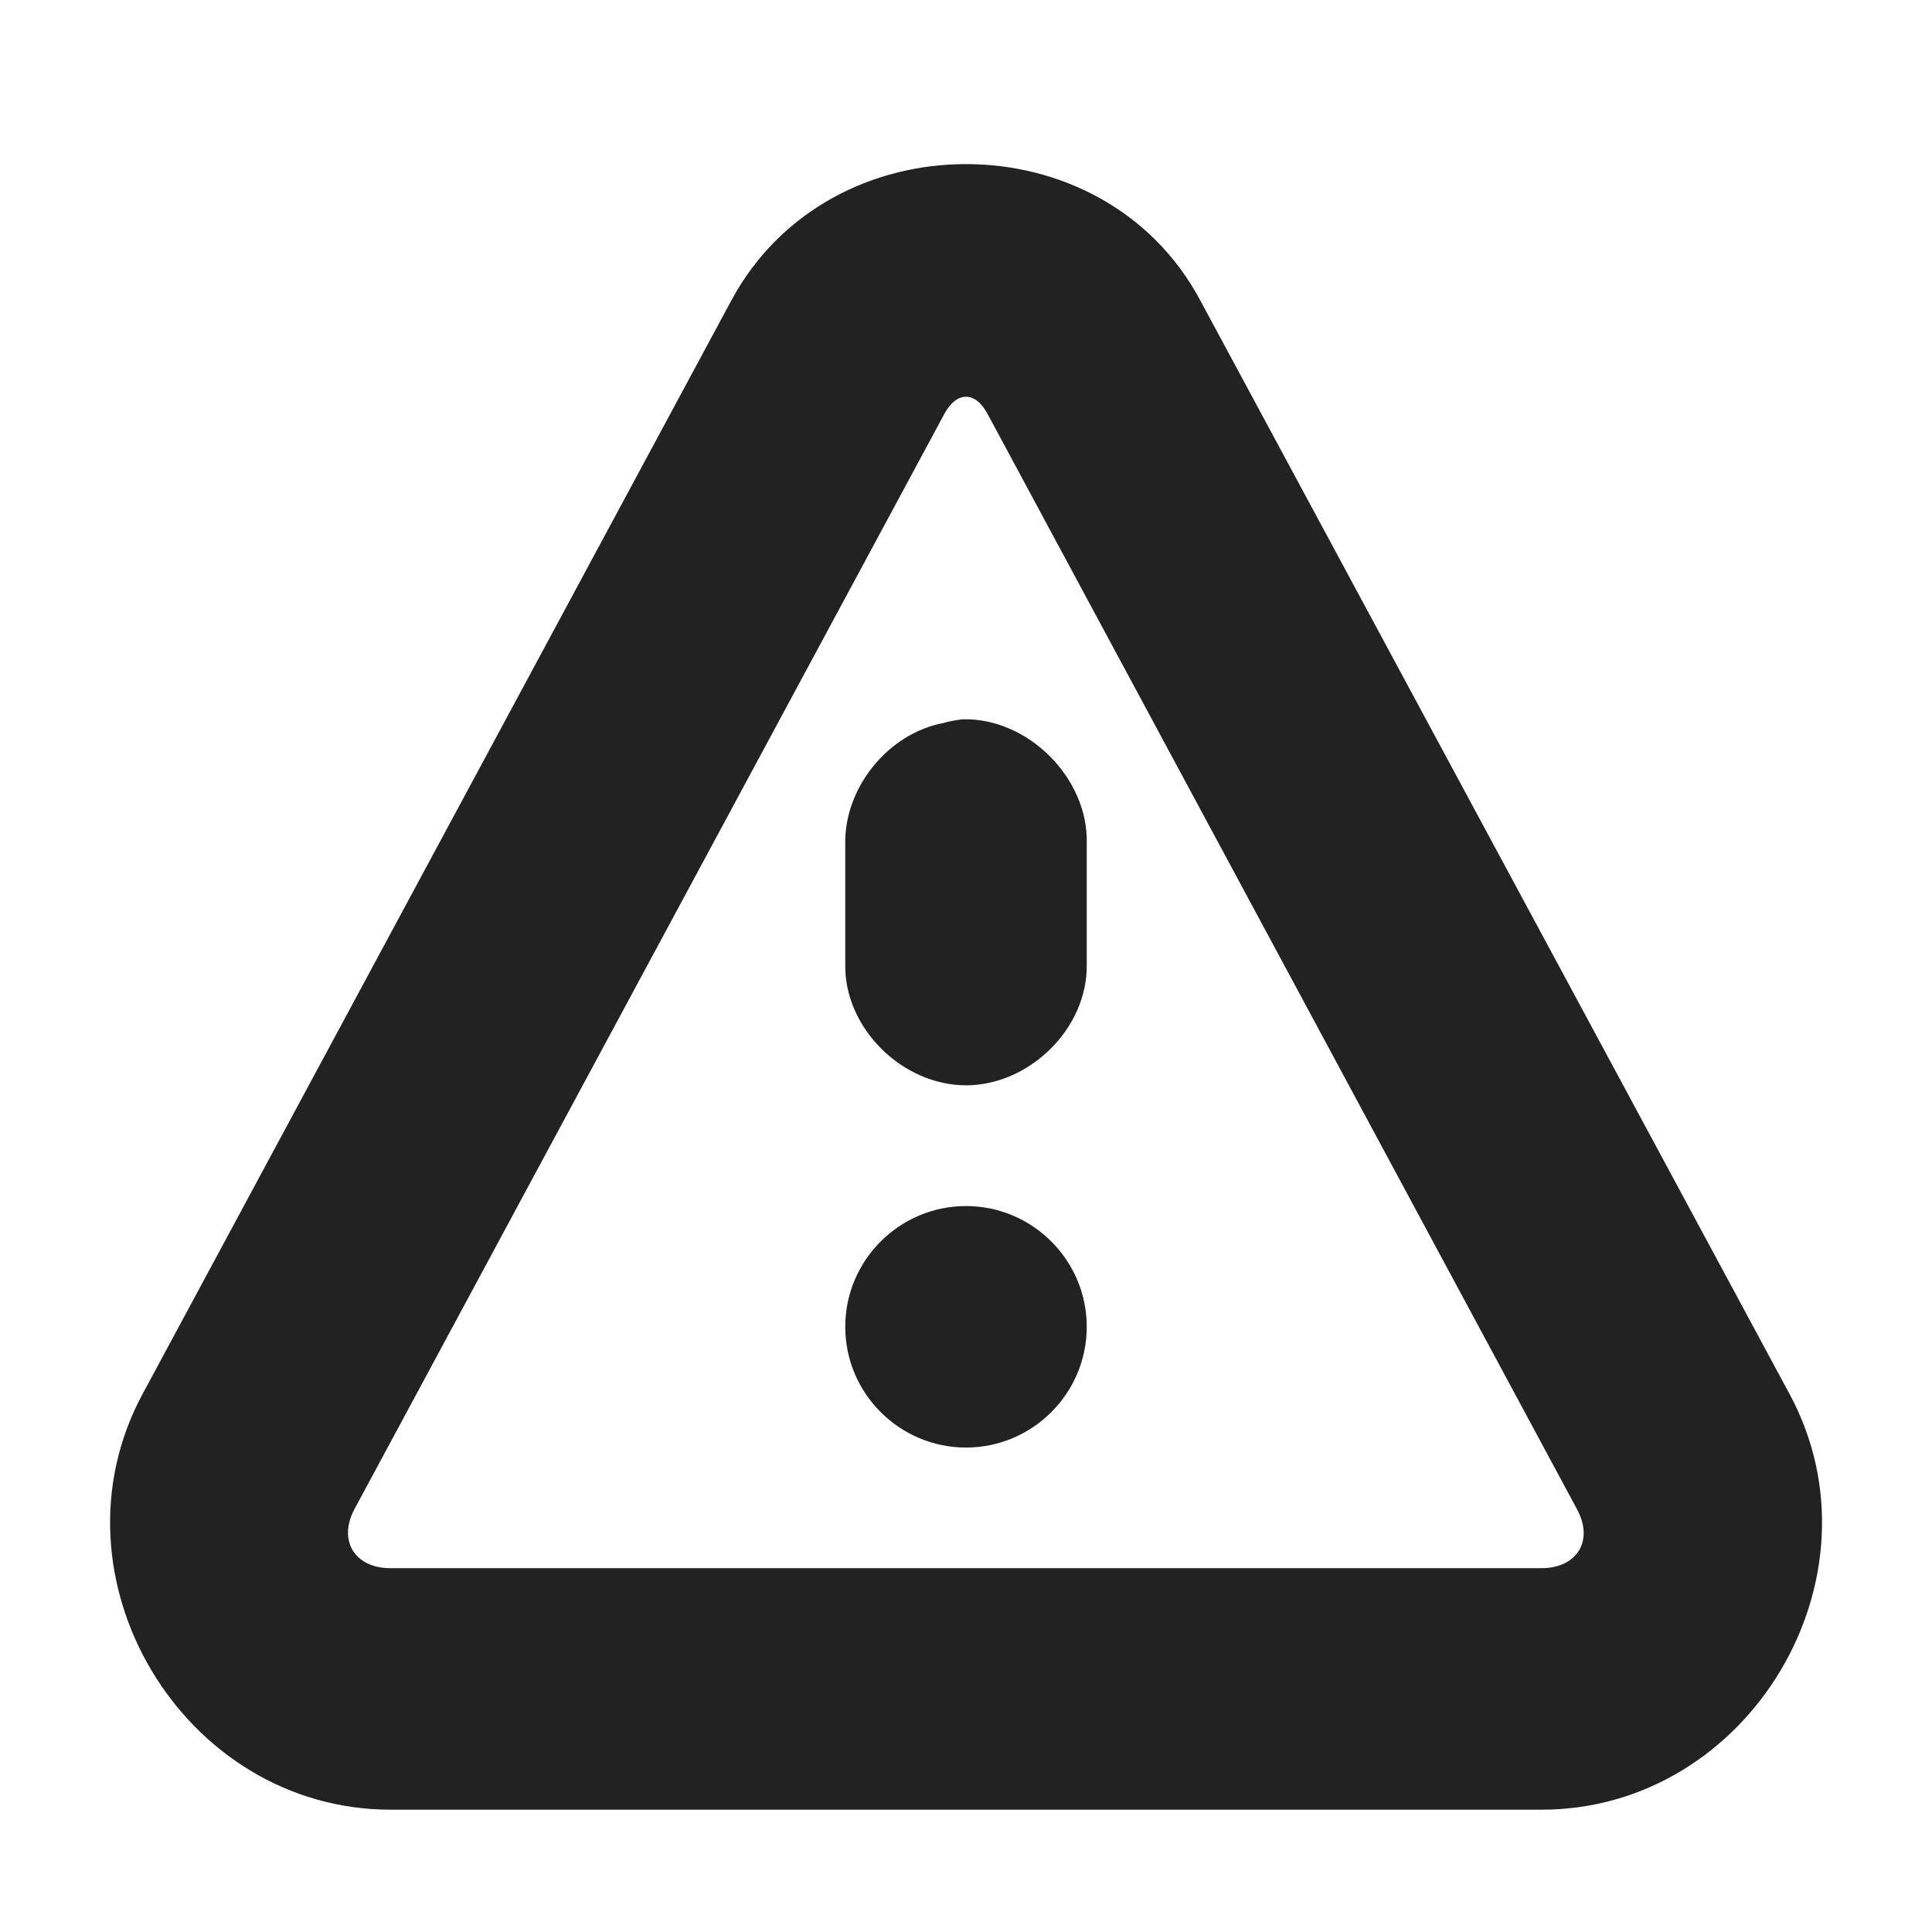
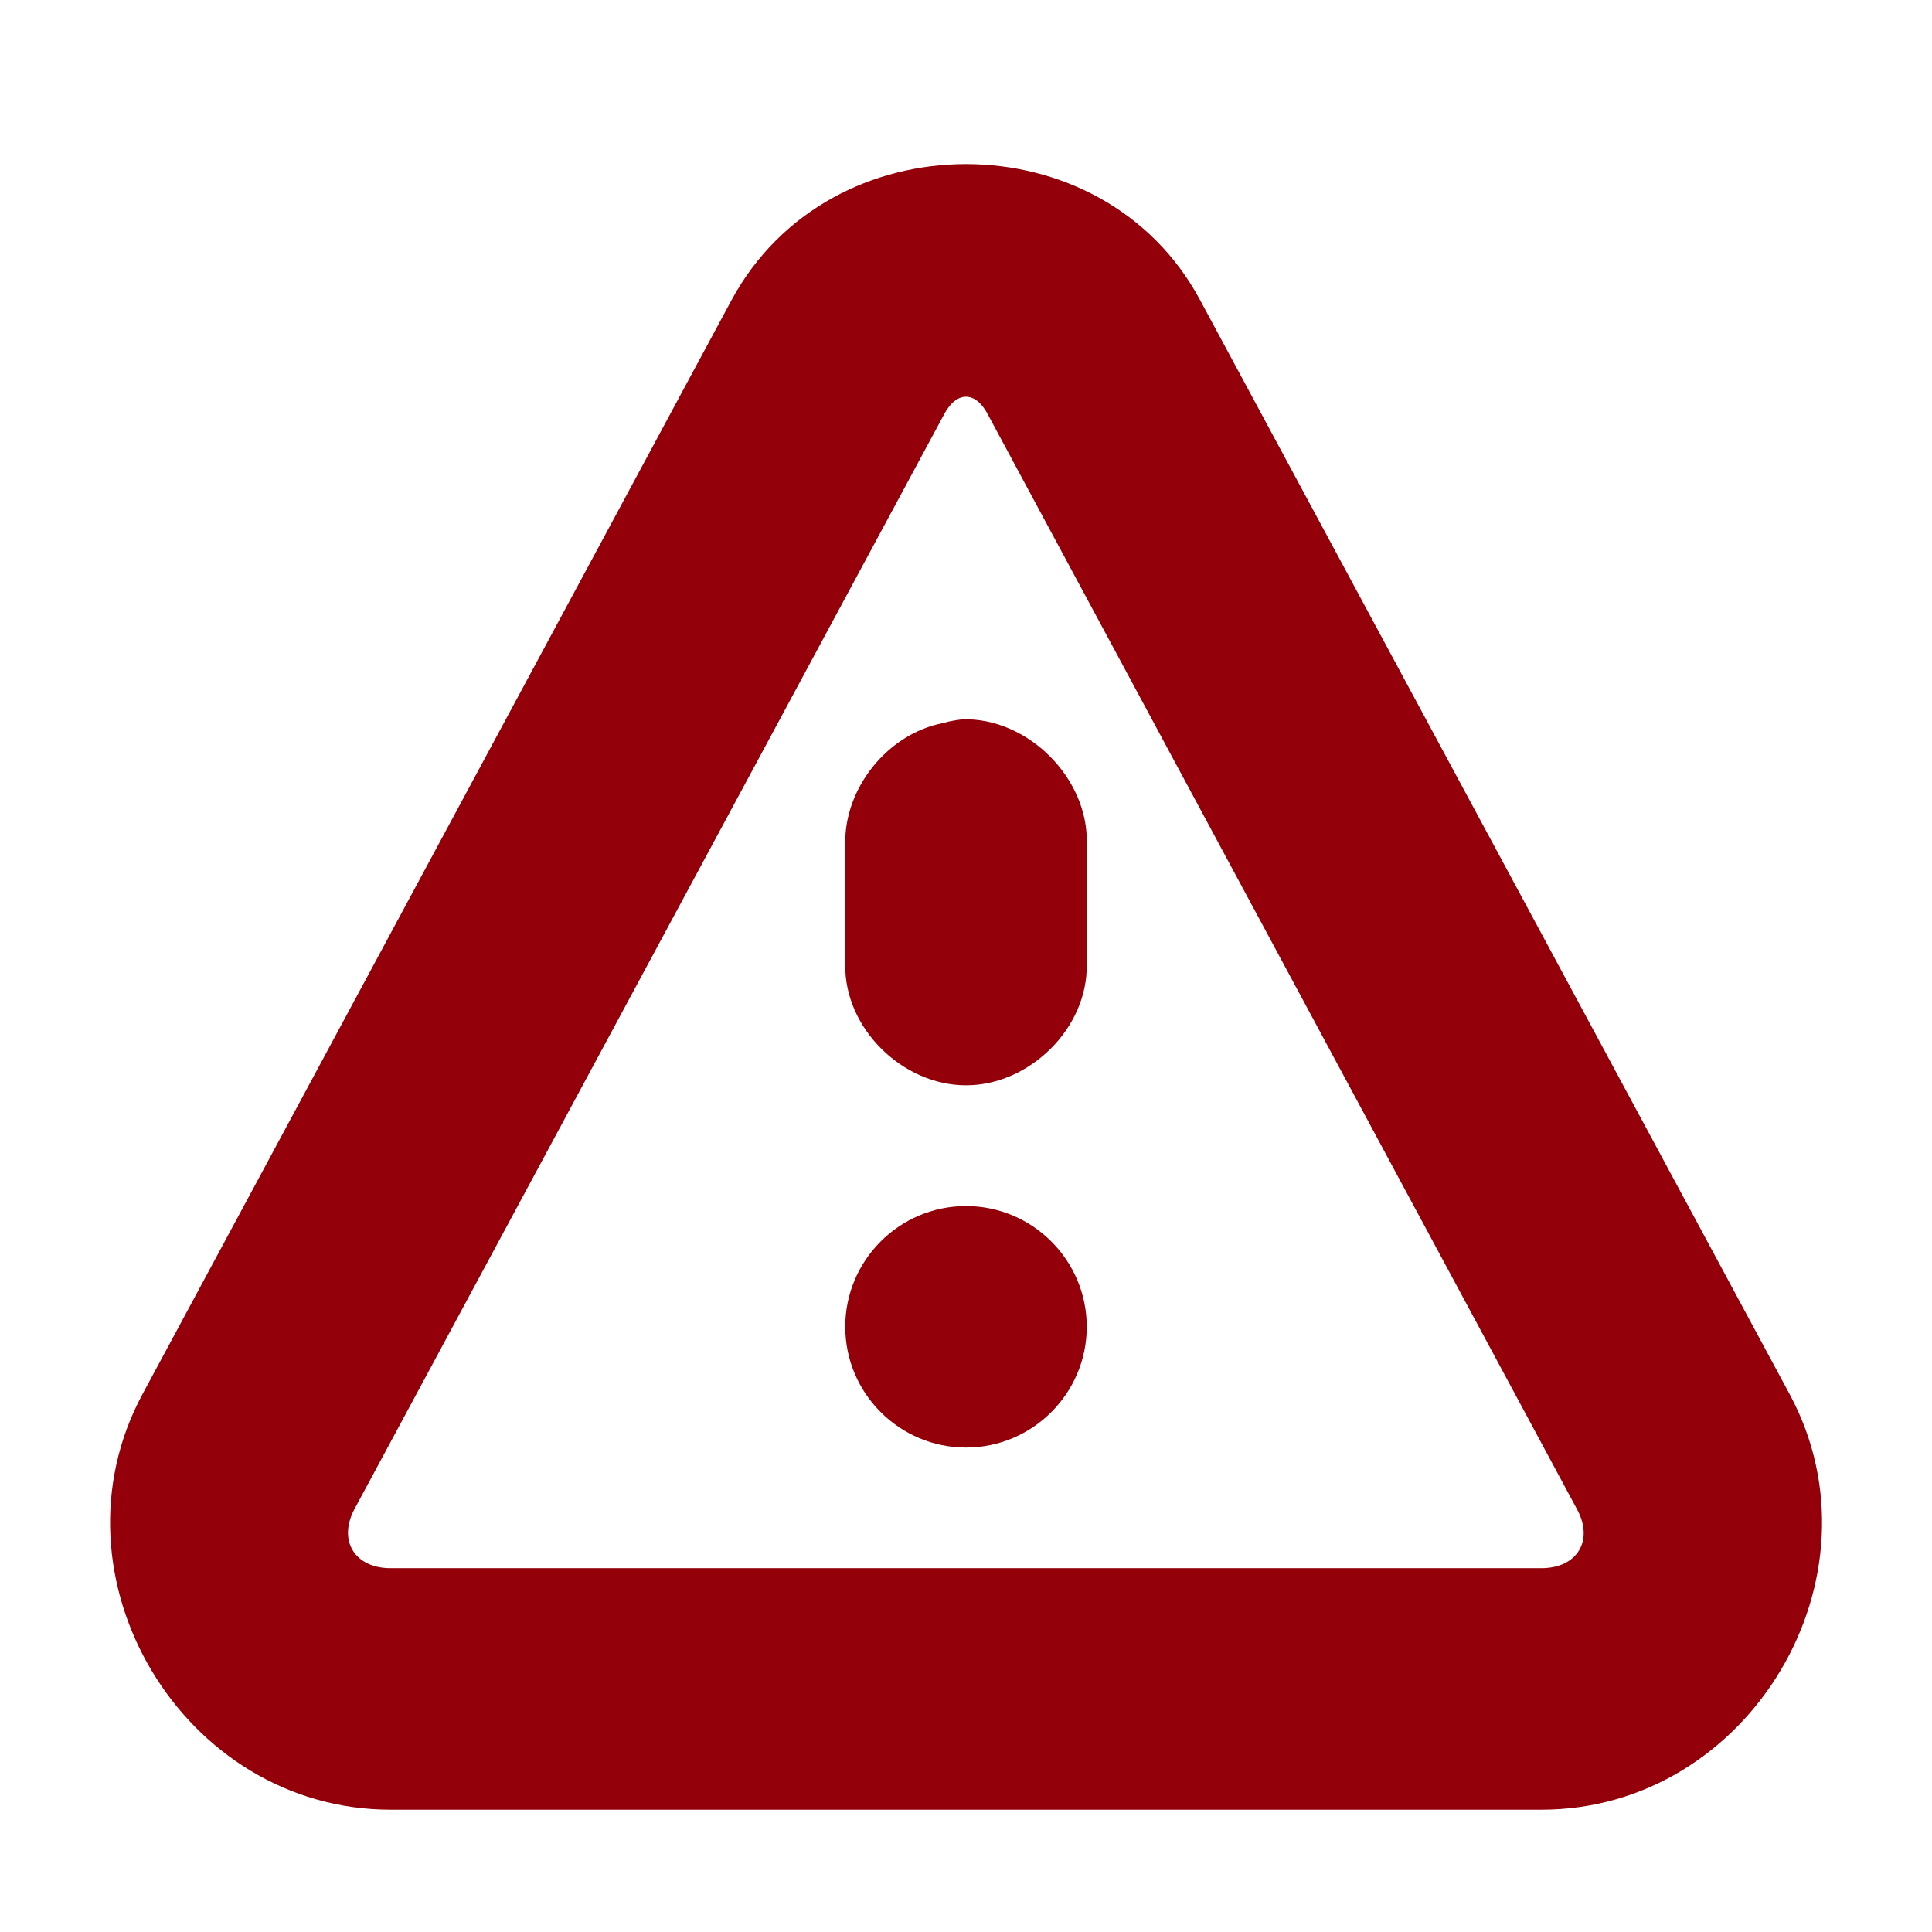
<svg xmlns="http://www.w3.org/2000/svg" height="16px" viewBox="0 0 16 16" width="16px">
-   <g fill="#222222">
+   <g fill="#93000aFF">
    <path d="m 7.969 5.957 c 0.543 -0.016 1.047 0.488 1.031 1.031 v 1 c 0.008 0.527 -0.473 1 -1 1 s -1.008 -0.473 -1 -1 v -1 c -0.008 -0.465 0.355 -0.914 0.812 -1 c 0.051 -0.016 0.102 -0.023 0.156 -0.031 z m 0.031 4.031 c 0.551 0 1 0.449 1 1 s -0.449 1 -1 1 s -1 -0.449 -1 -1 s 0.449 -1 1 -1 z m 0 0" />
    <path d="m 8 1.359 c -0.77 0 -1.535 0.375 -1.941 1.125 l -4.879 9.062 c -0.816 1.516 0.332 3.441 2.055 3.441 h 9.531 c 1.723 0 2.871 -1.926 2.055 -3.441 l -4.883 -9.062 c -0.402 -0.75 -1.168 -1.125 -1.938 -1.125 z m -0.18 2.07 c 0.102 -0.191 0.258 -0.191 0.359 0 l 4.879 9.066 c 0.145 0.262 0.004 0.492 -0.293 0.492 h -9.531 c -0.297 0 -0.438 -0.23 -0.297 -0.492 z m 0 0" />
  </g>
</svg>
